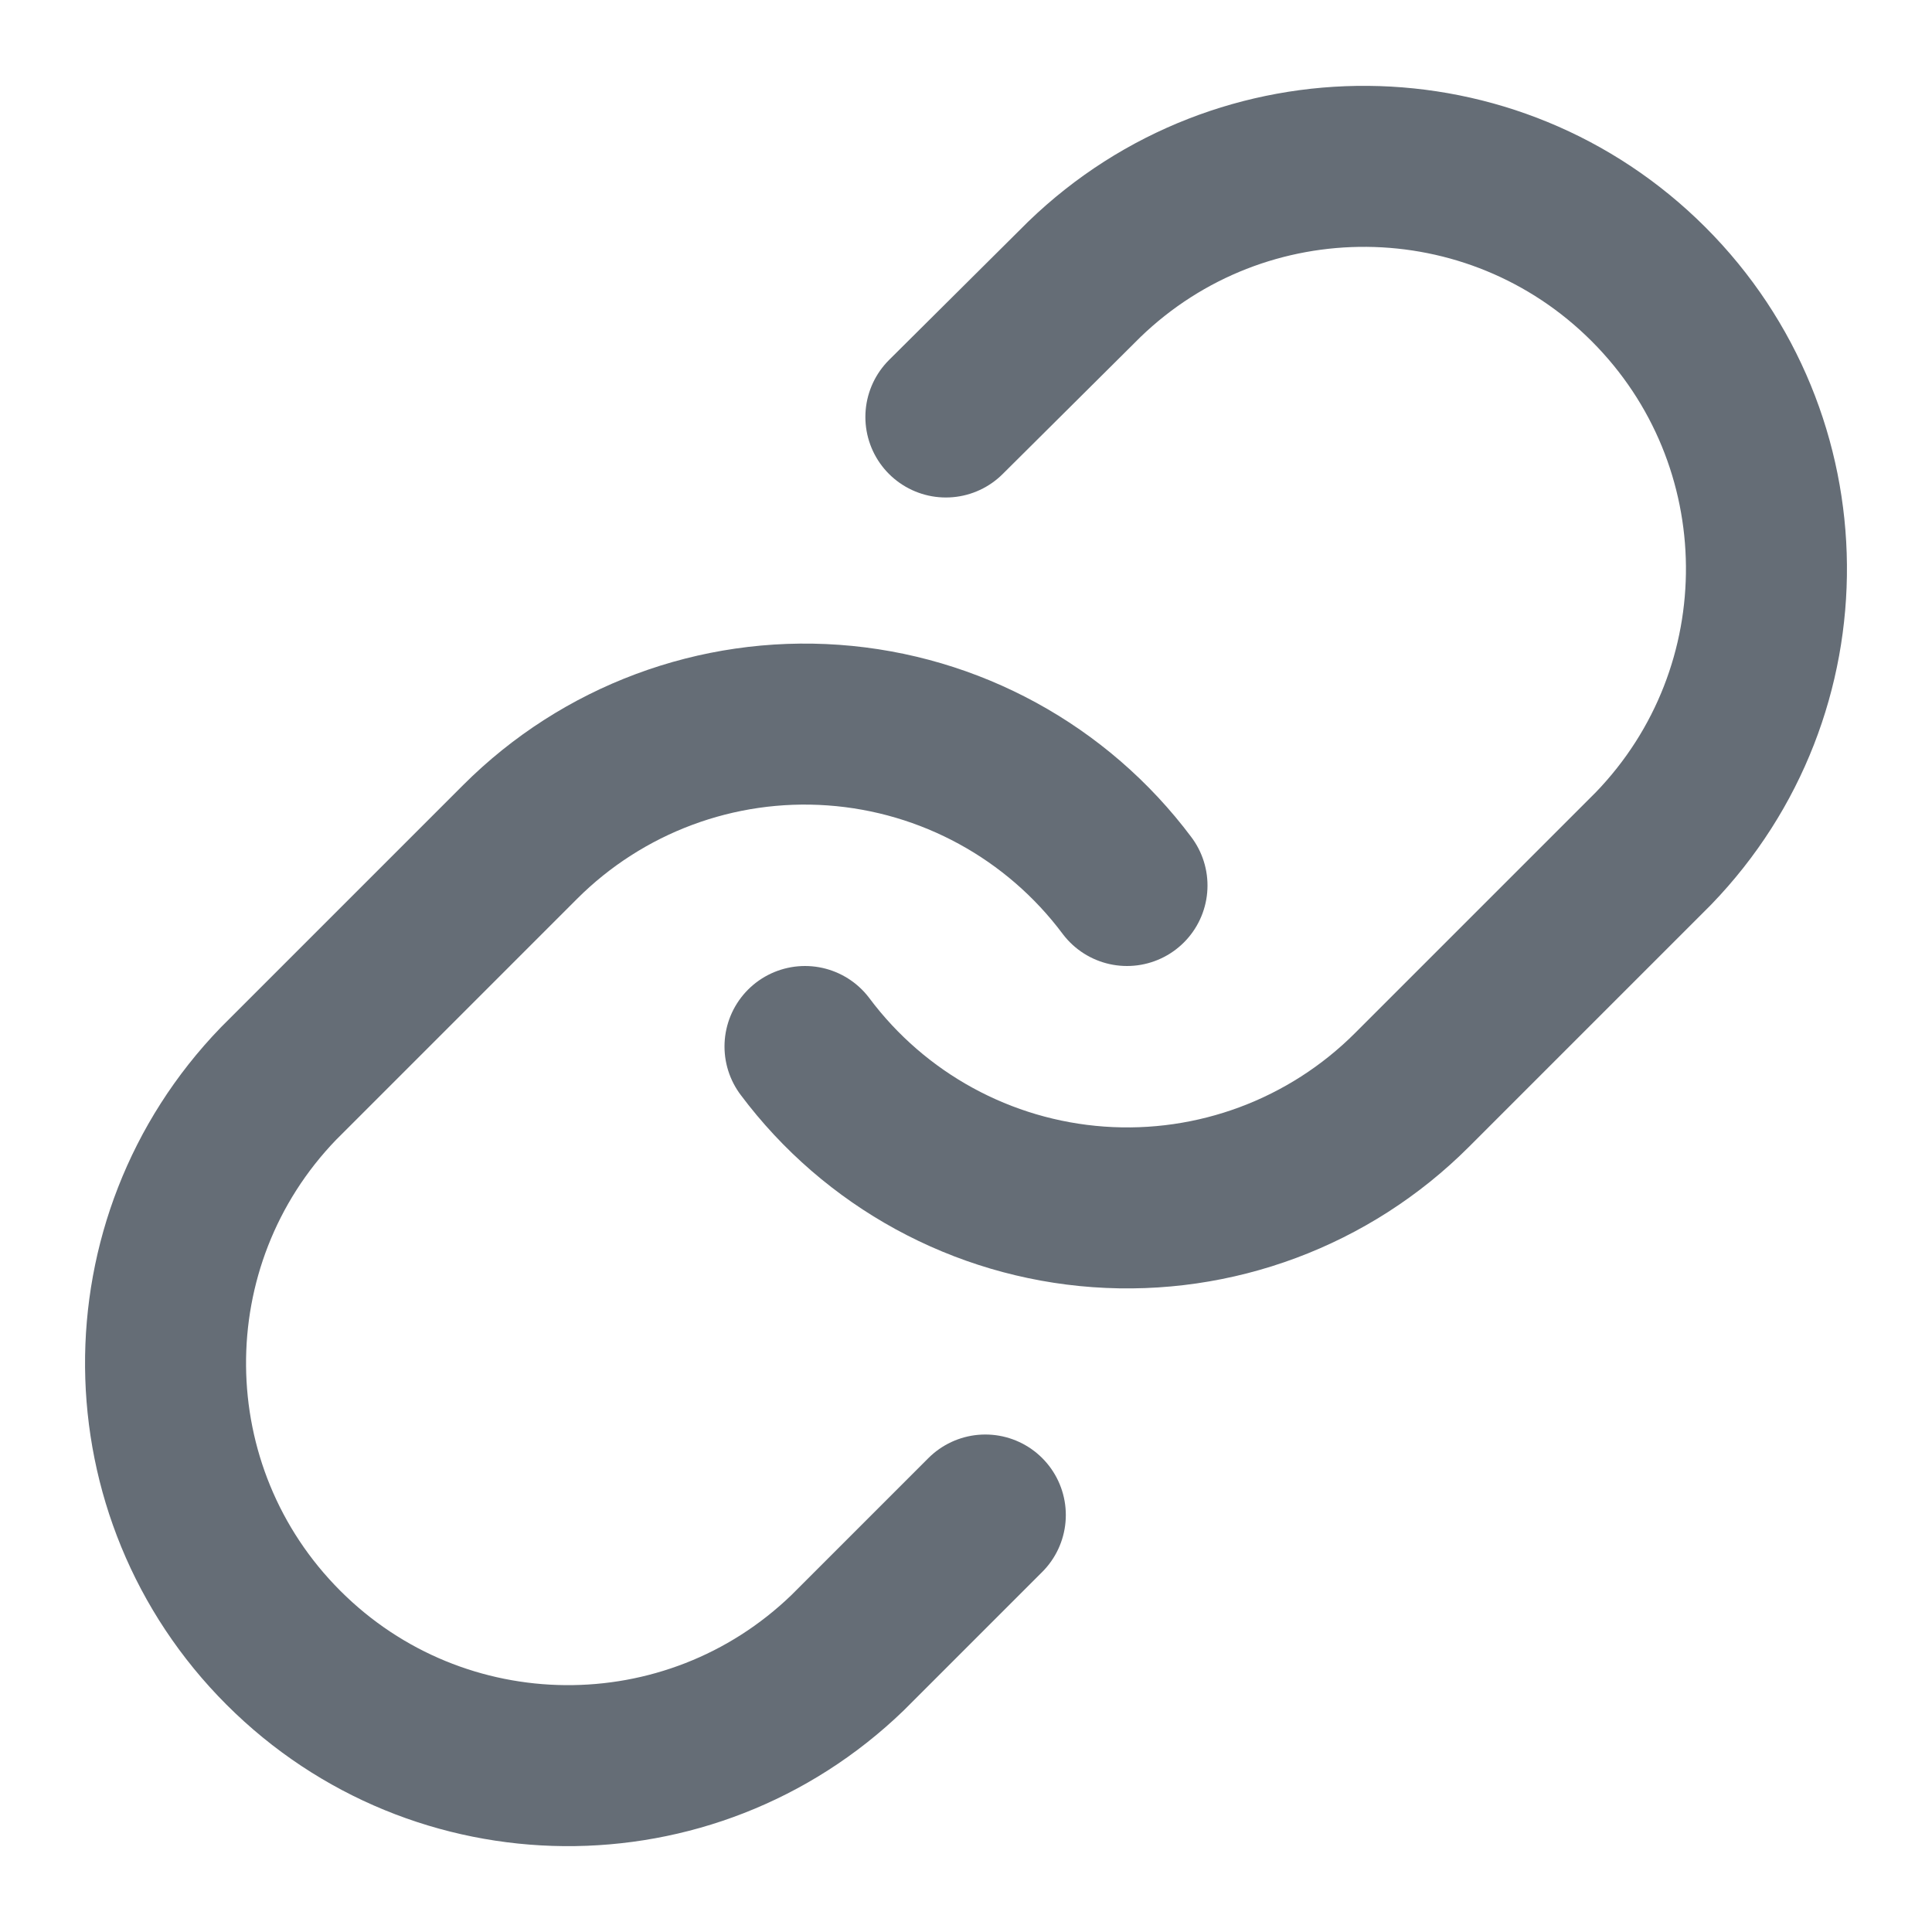
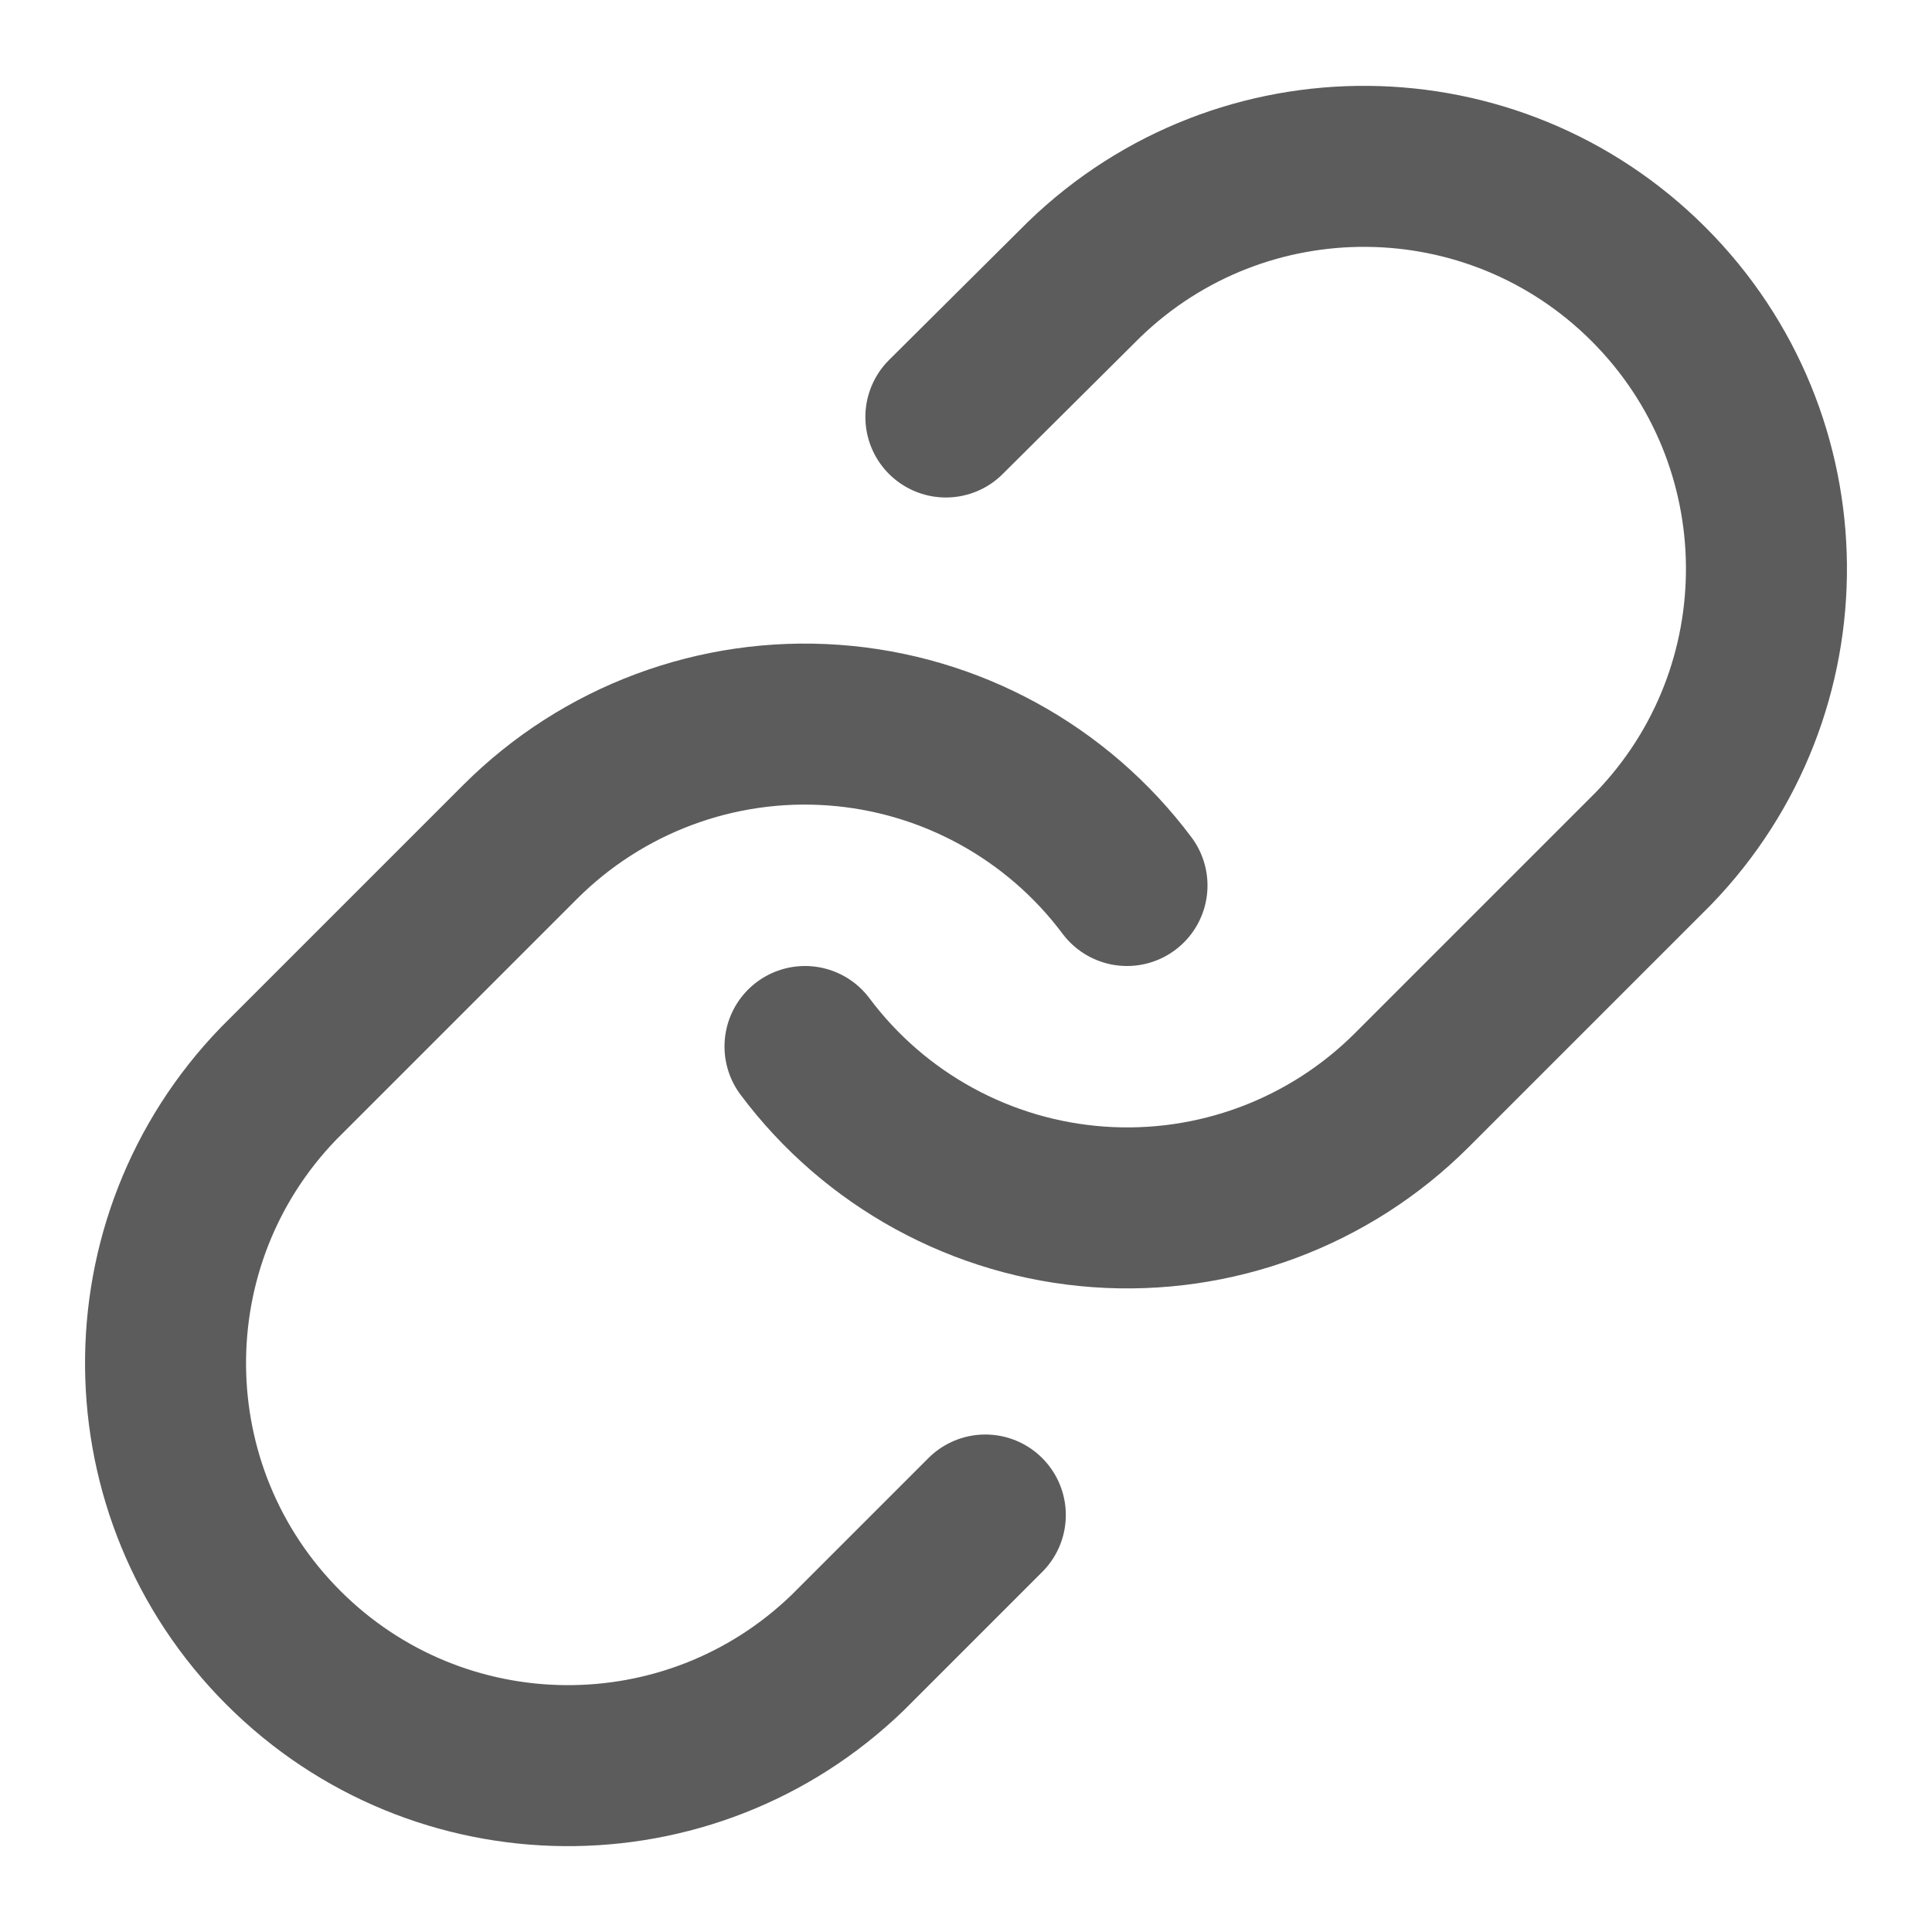
- <svg xmlns="http://www.w3.org/2000/svg" width="18" height="18" viewBox="0 0 24 24" fill="none" stroke="#656d76" stroke-width="2" stroke-linecap="round" stroke-linejoin="round">
+ <svg xmlns="http://www.w3.org/2000/svg" width="18" height="18" viewBox="0 0 24 24" fill="none" stroke="#5c5c5c" stroke-width="2" stroke-linecap="round" stroke-linejoin="round">
  <path d="M10 13a5 5 0 0 0 7.54.54l3-3a5 5 0 0 0-7.07-7.07l-1.72 1.71" />
  <path d="M14 11a5 5 0 0 0-7.54-.54l-3 3a5 5 0 0 0 7.07 7.07l1.71-1.71" />
</svg>
